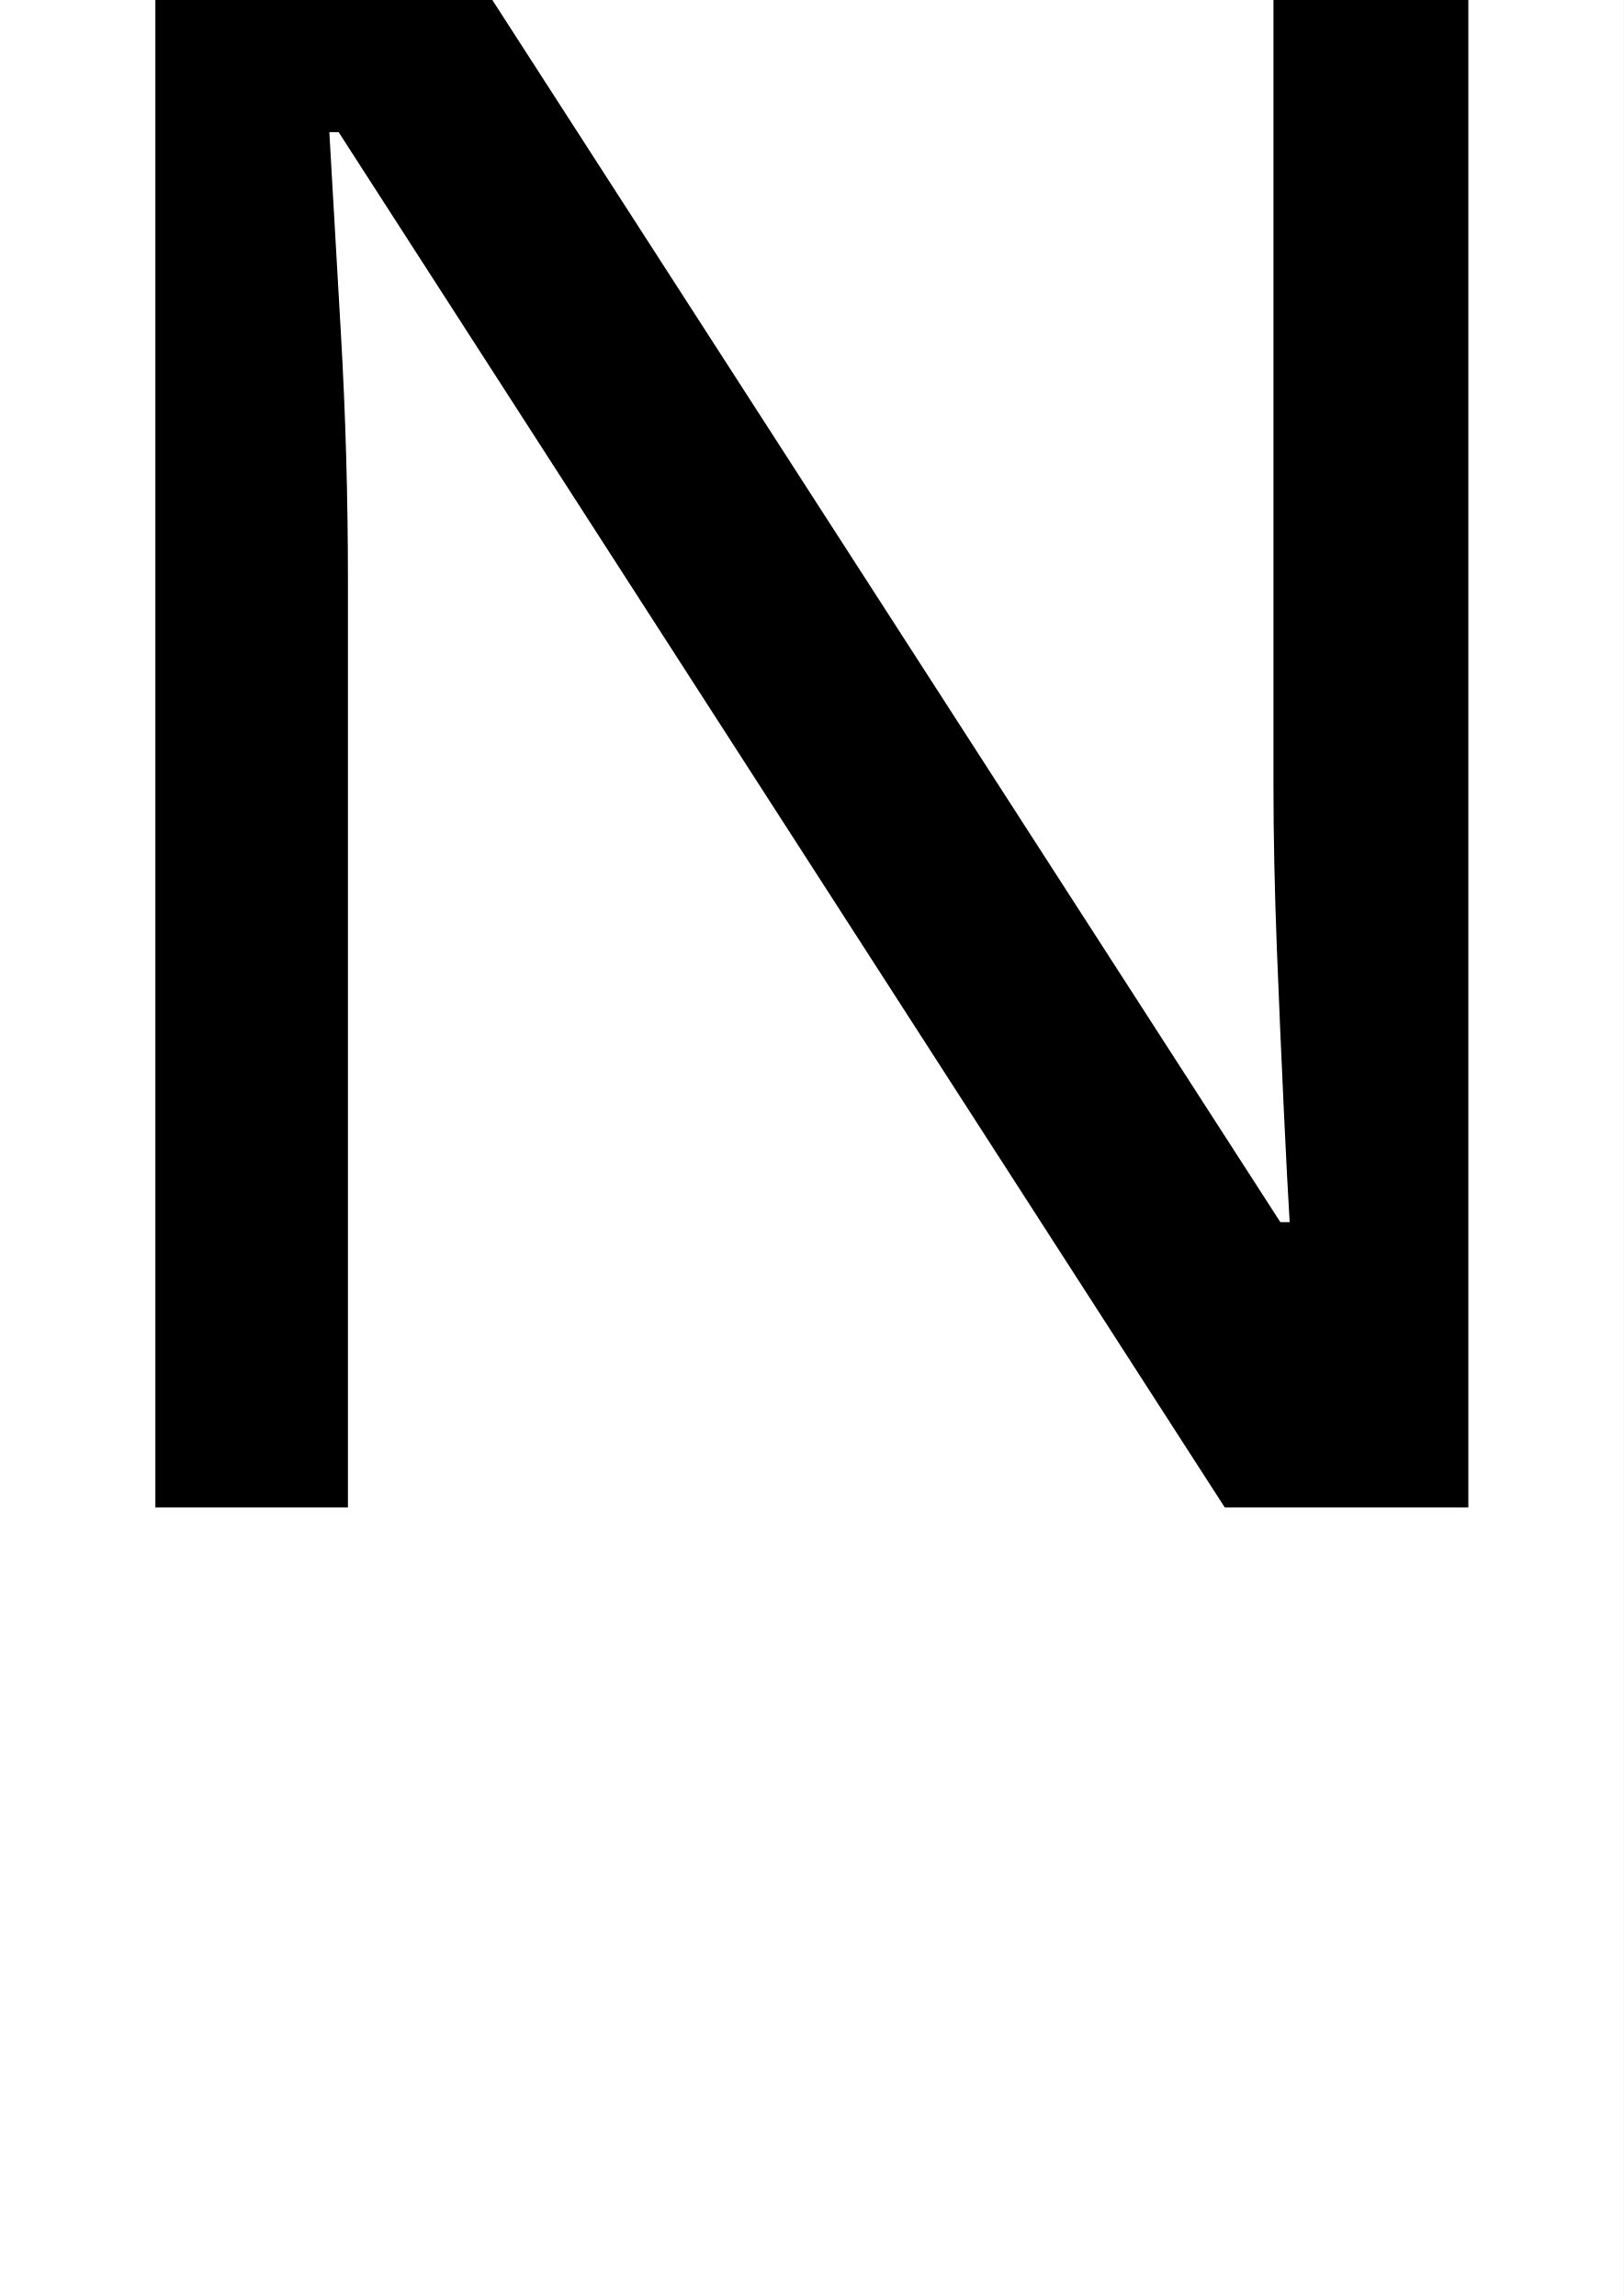
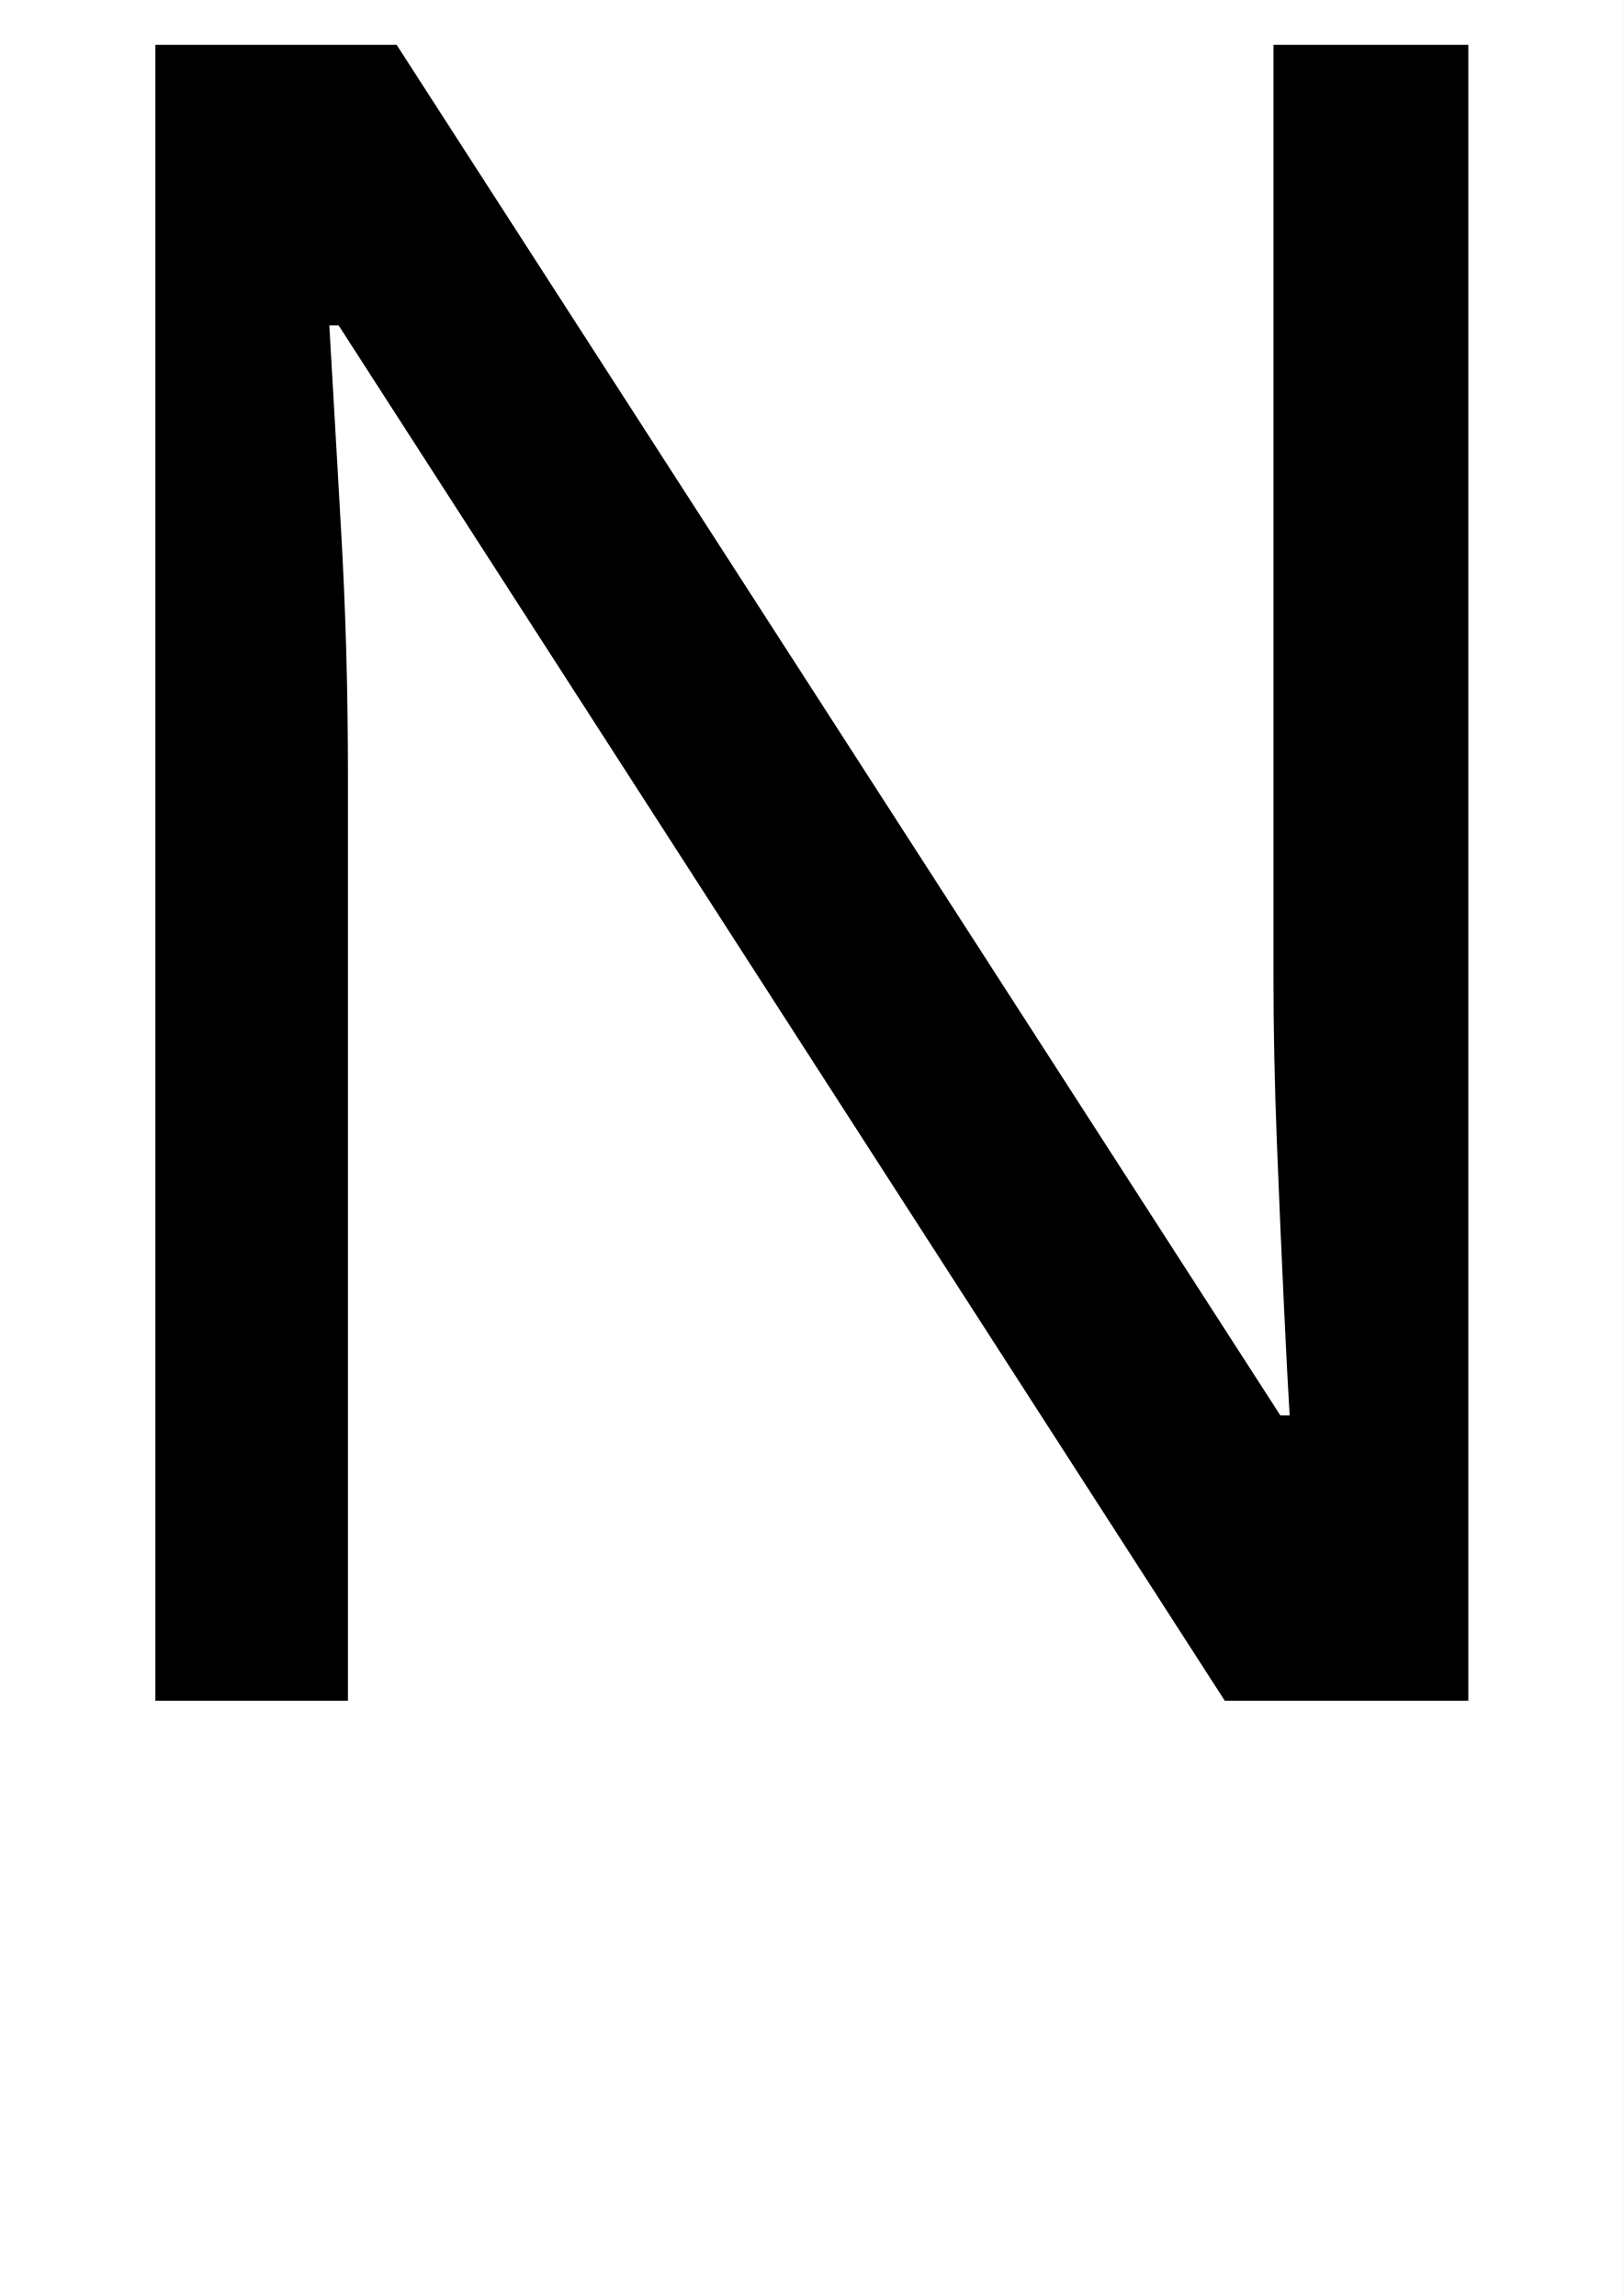
<svg xmlns="http://www.w3.org/2000/svg" viewBox="0 0 210 297" width="100%" height="100%" preserveAspectRatio="xMidYMid meet">
  <defs id="defs1">
    <rect x="336.342" y="497.315" width="5.235" height="620.335" id="rect2" />
  </defs>
  <g id="layer1">
    <rect style="fill:#ffffff;fill-opacity:1;" id="rect1" width="210" height="297" x="0" y="0" />
-     <text xml:space="preserve" style="font-family:'Niagara Solid'; font-size:300px; fill:#000000; text-anchor:middle;" x="105" y="195" id="text1">N</text>
+     <text xml:space="preserve" style="font-family:'Niagara Solid'; font-size:300px; fill:#000000; text-anchor:middle;" x="105" y="220" id="text1">N</text>
  </g>
</svg>
